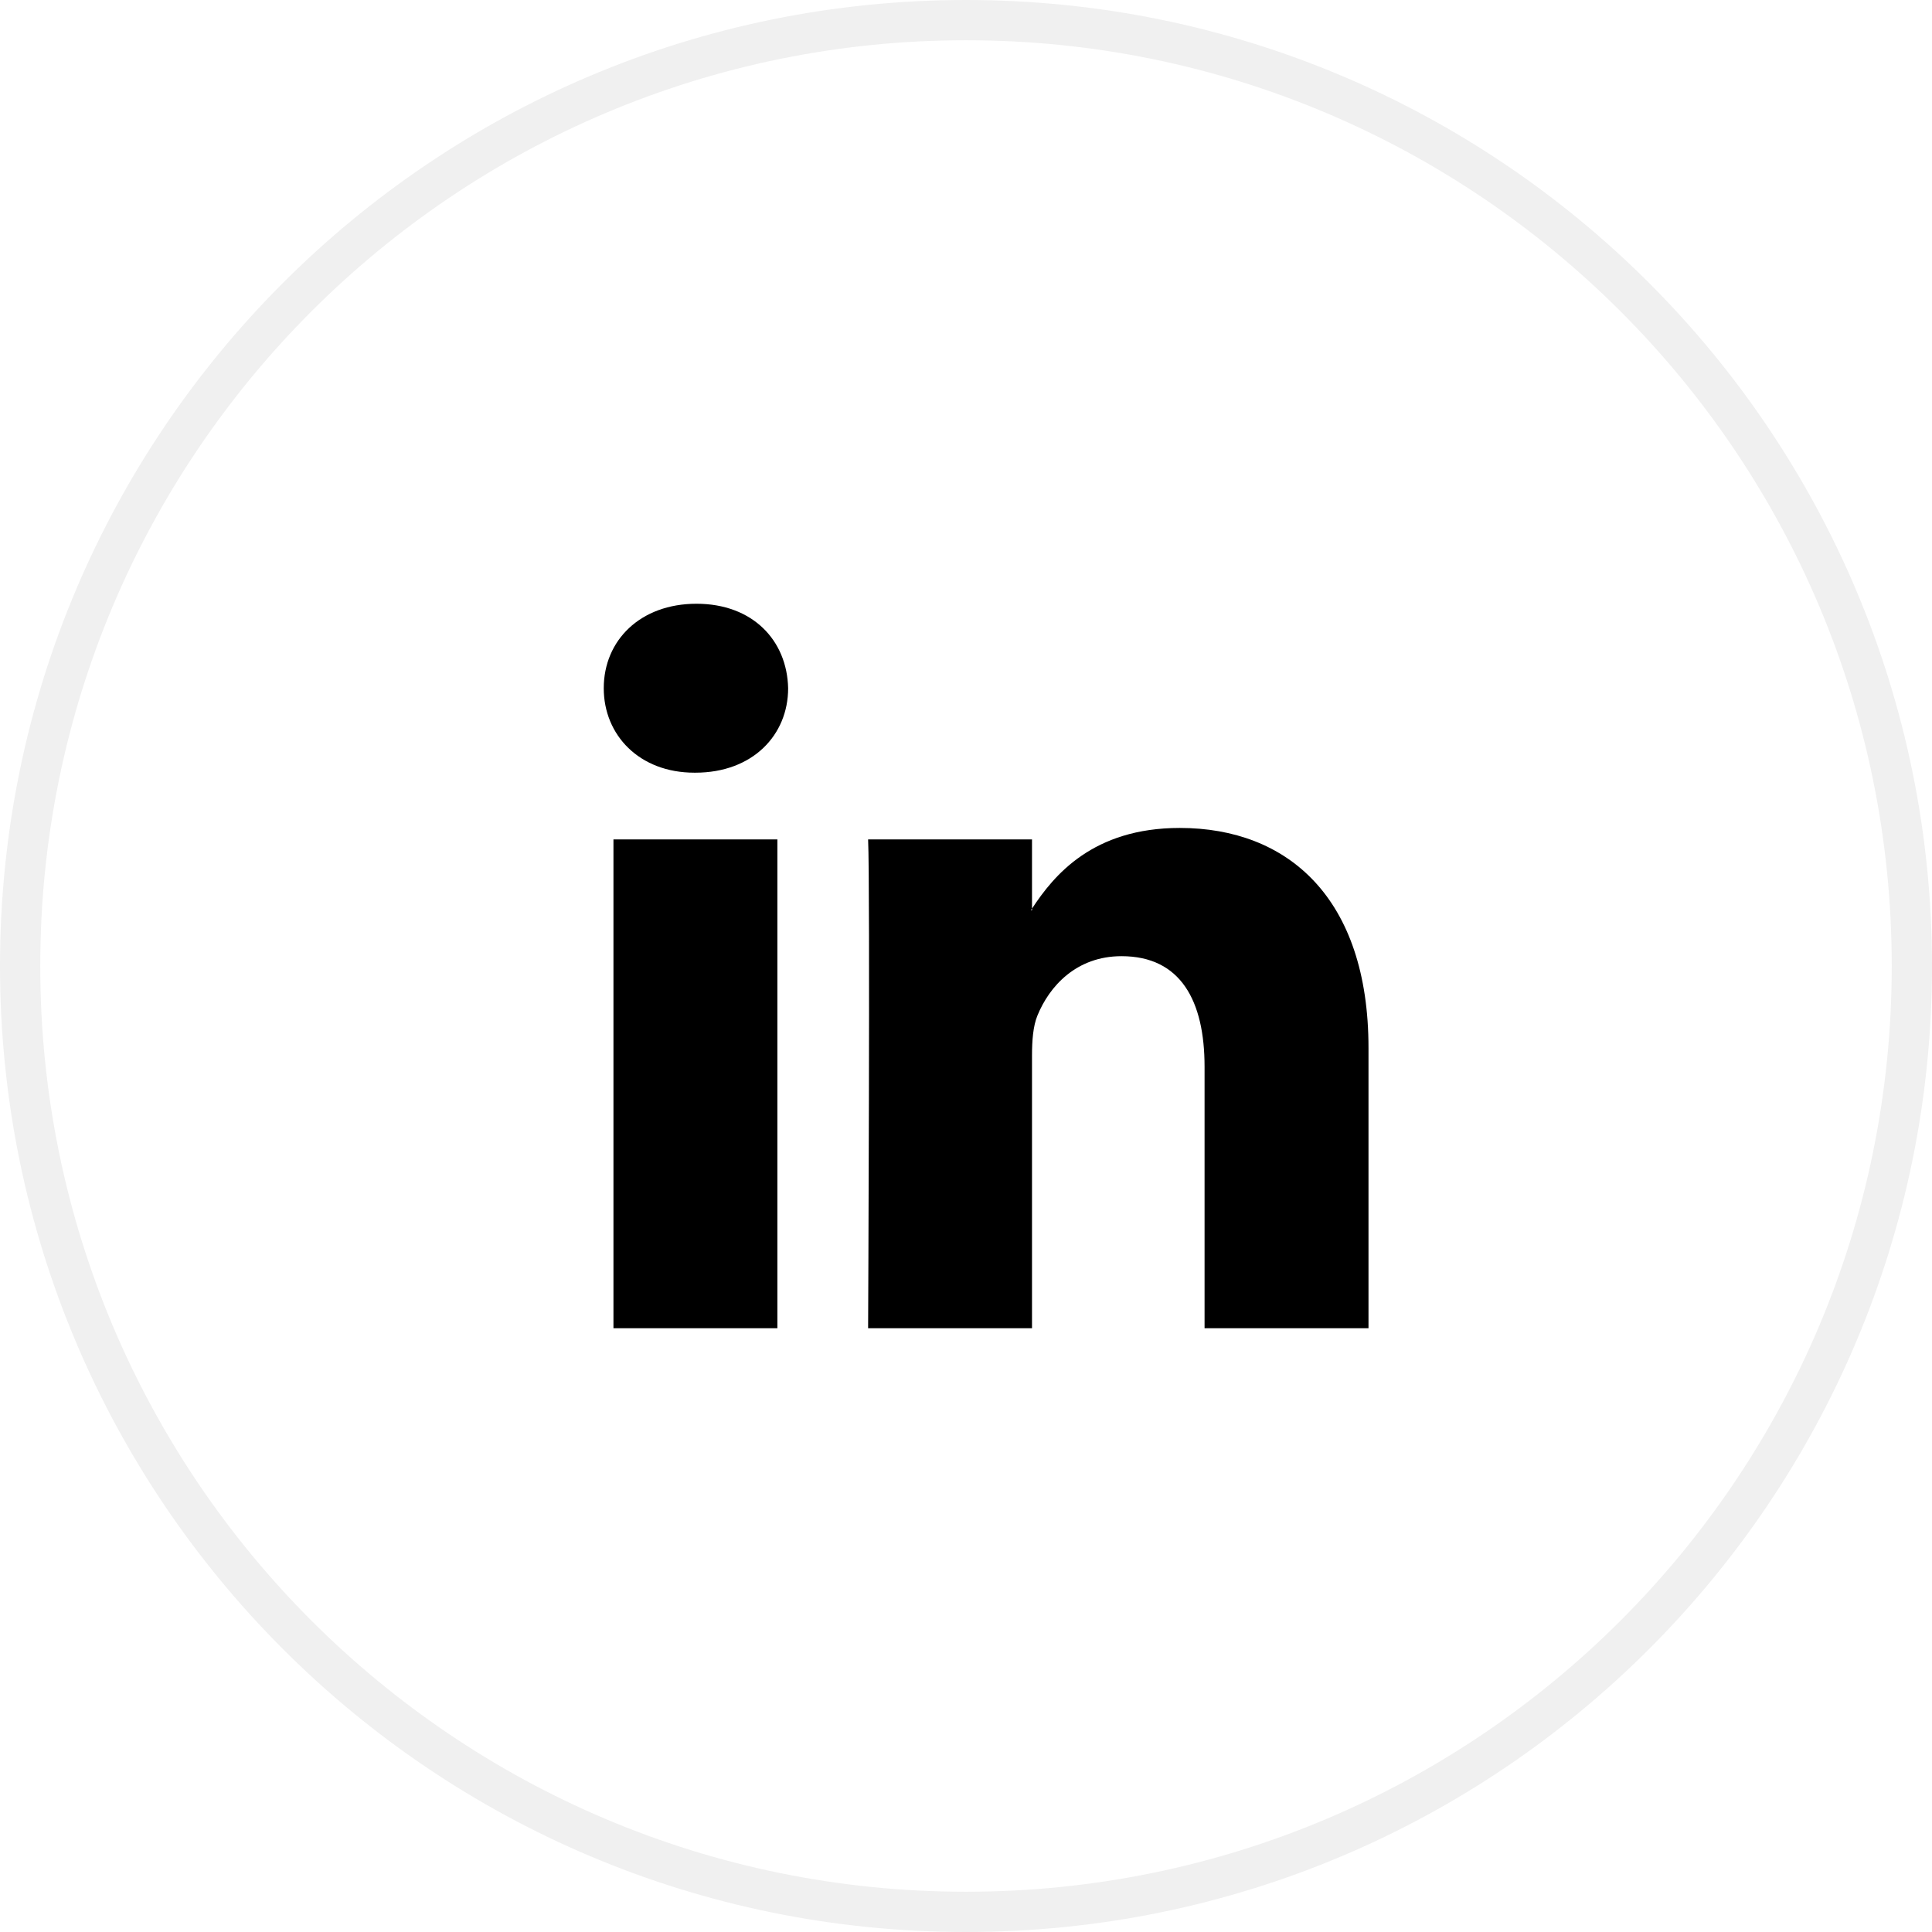
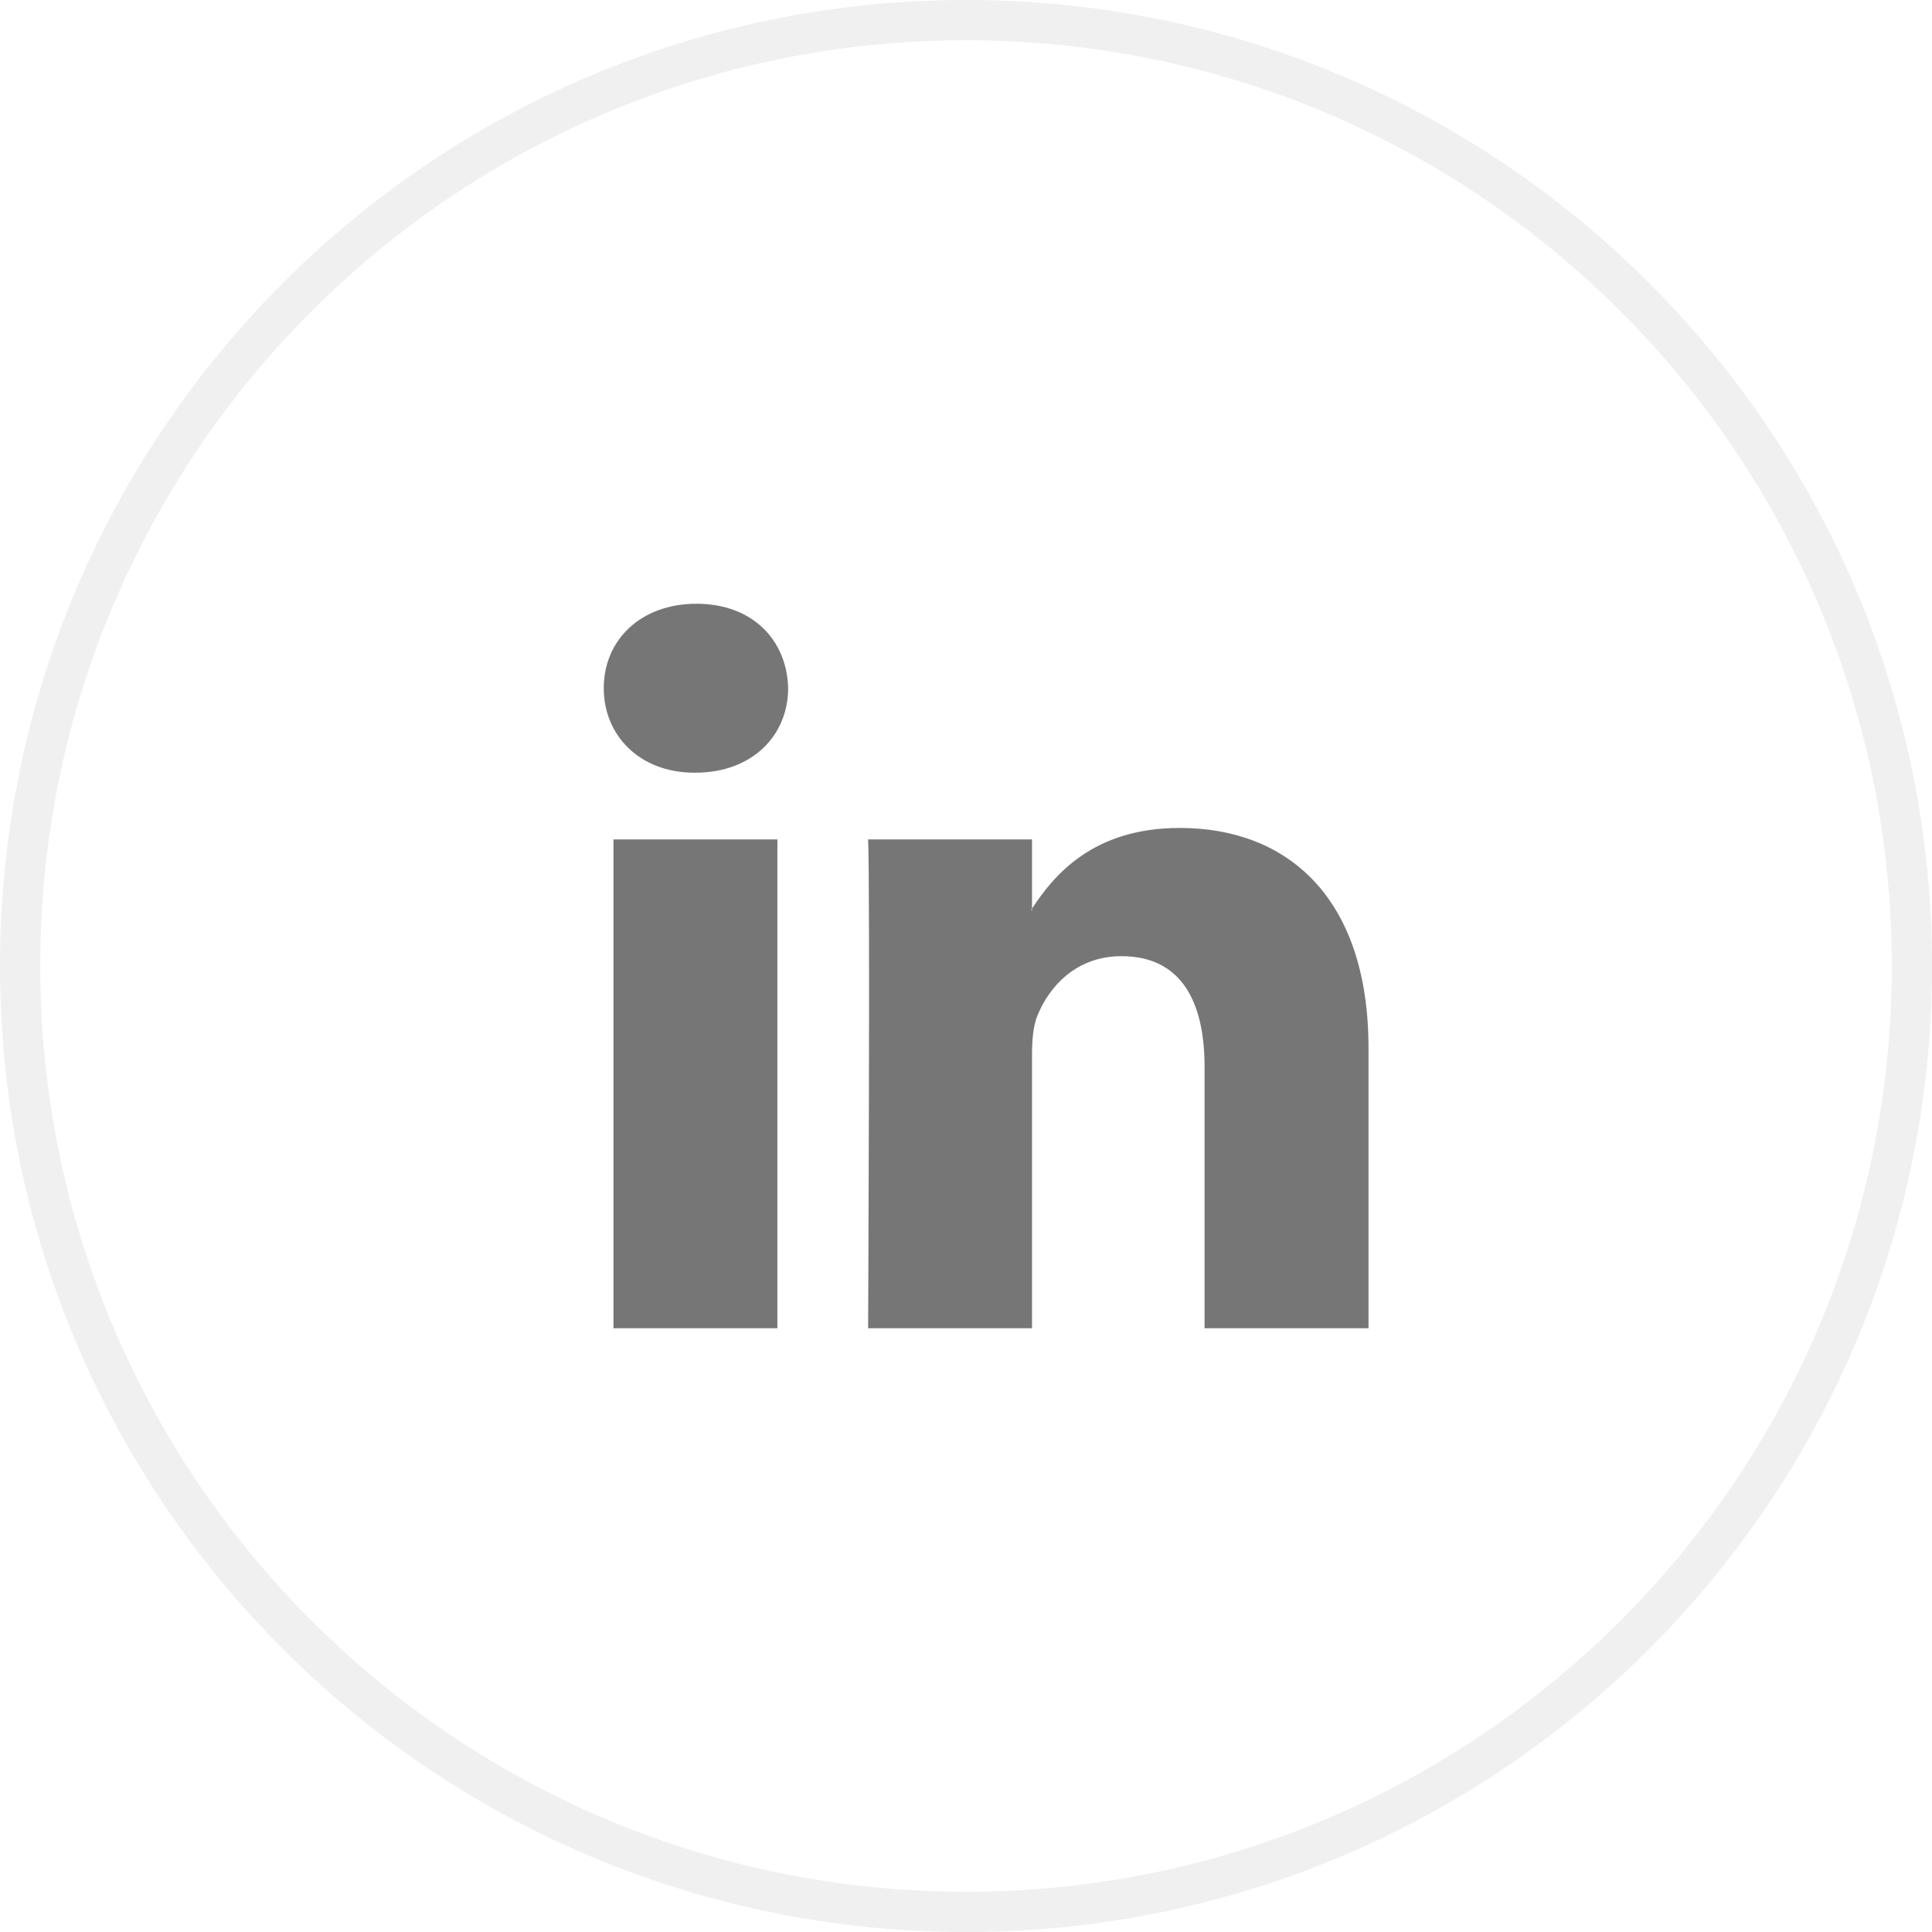
<svg xmlns="http://www.w3.org/2000/svg" width="48" height="48" viewBox="0 0 48 48" fill="none">
  <circle cx="24" cy="24" r="23.5" stroke="#F0F0F0" />
-   <path fill-rule="evenodd" clip-rule="evenodd" d="M19.314 20.855V33H15.241V20.855H19.314ZM19.581 17.099C19.581 18.264 18.698 19.197 17.277 19.197H17.277H17.251C15.884 19.197 15 18.264 15 17.099C15 15.907 15.911 15 17.304 15C18.698 15 19.555 15.907 19.581 17.099ZM25.64 33H21.568C21.568 33 21.621 21.994 21.568 20.855H25.64V22.574C25.631 22.588 25.622 22.602 25.613 22.616H25.64V22.574C26.182 21.747 27.15 20.57 29.311 20.57C31.991 20.57 34 22.306 34 26.036V33H29.927V26.503C29.927 24.87 29.338 23.756 27.864 23.756C26.739 23.756 26.069 24.507 25.774 25.233C25.667 25.492 25.64 25.855 25.64 26.218V33Z" fill="black" />
+   <path fill-rule="evenodd" clip-rule="evenodd" d="M19.314 20.855V33H15.241V20.855H19.314ZM19.581 17.099C19.581 18.264 18.698 19.197 17.277 19.197H17.277H17.251C15.884 19.197 15 18.264 15 17.099C15 15.907 15.911 15 17.304 15C18.698 15 19.555 15.907 19.581 17.099ZM25.64 33H21.568C21.568 33 21.621 21.994 21.568 20.855H25.64V22.574C25.631 22.588 25.622 22.602 25.613 22.616H25.64V22.574C26.182 21.747 27.15 20.57 29.311 20.57C31.991 20.57 34 22.306 34 26.036V33H29.927V26.503C29.927 24.87 29.338 23.756 27.864 23.756C26.739 23.756 26.069 24.507 25.774 25.233C25.667 25.492 25.64 25.855 25.64 26.218V33Z" fill="#767676" />
</svg>
